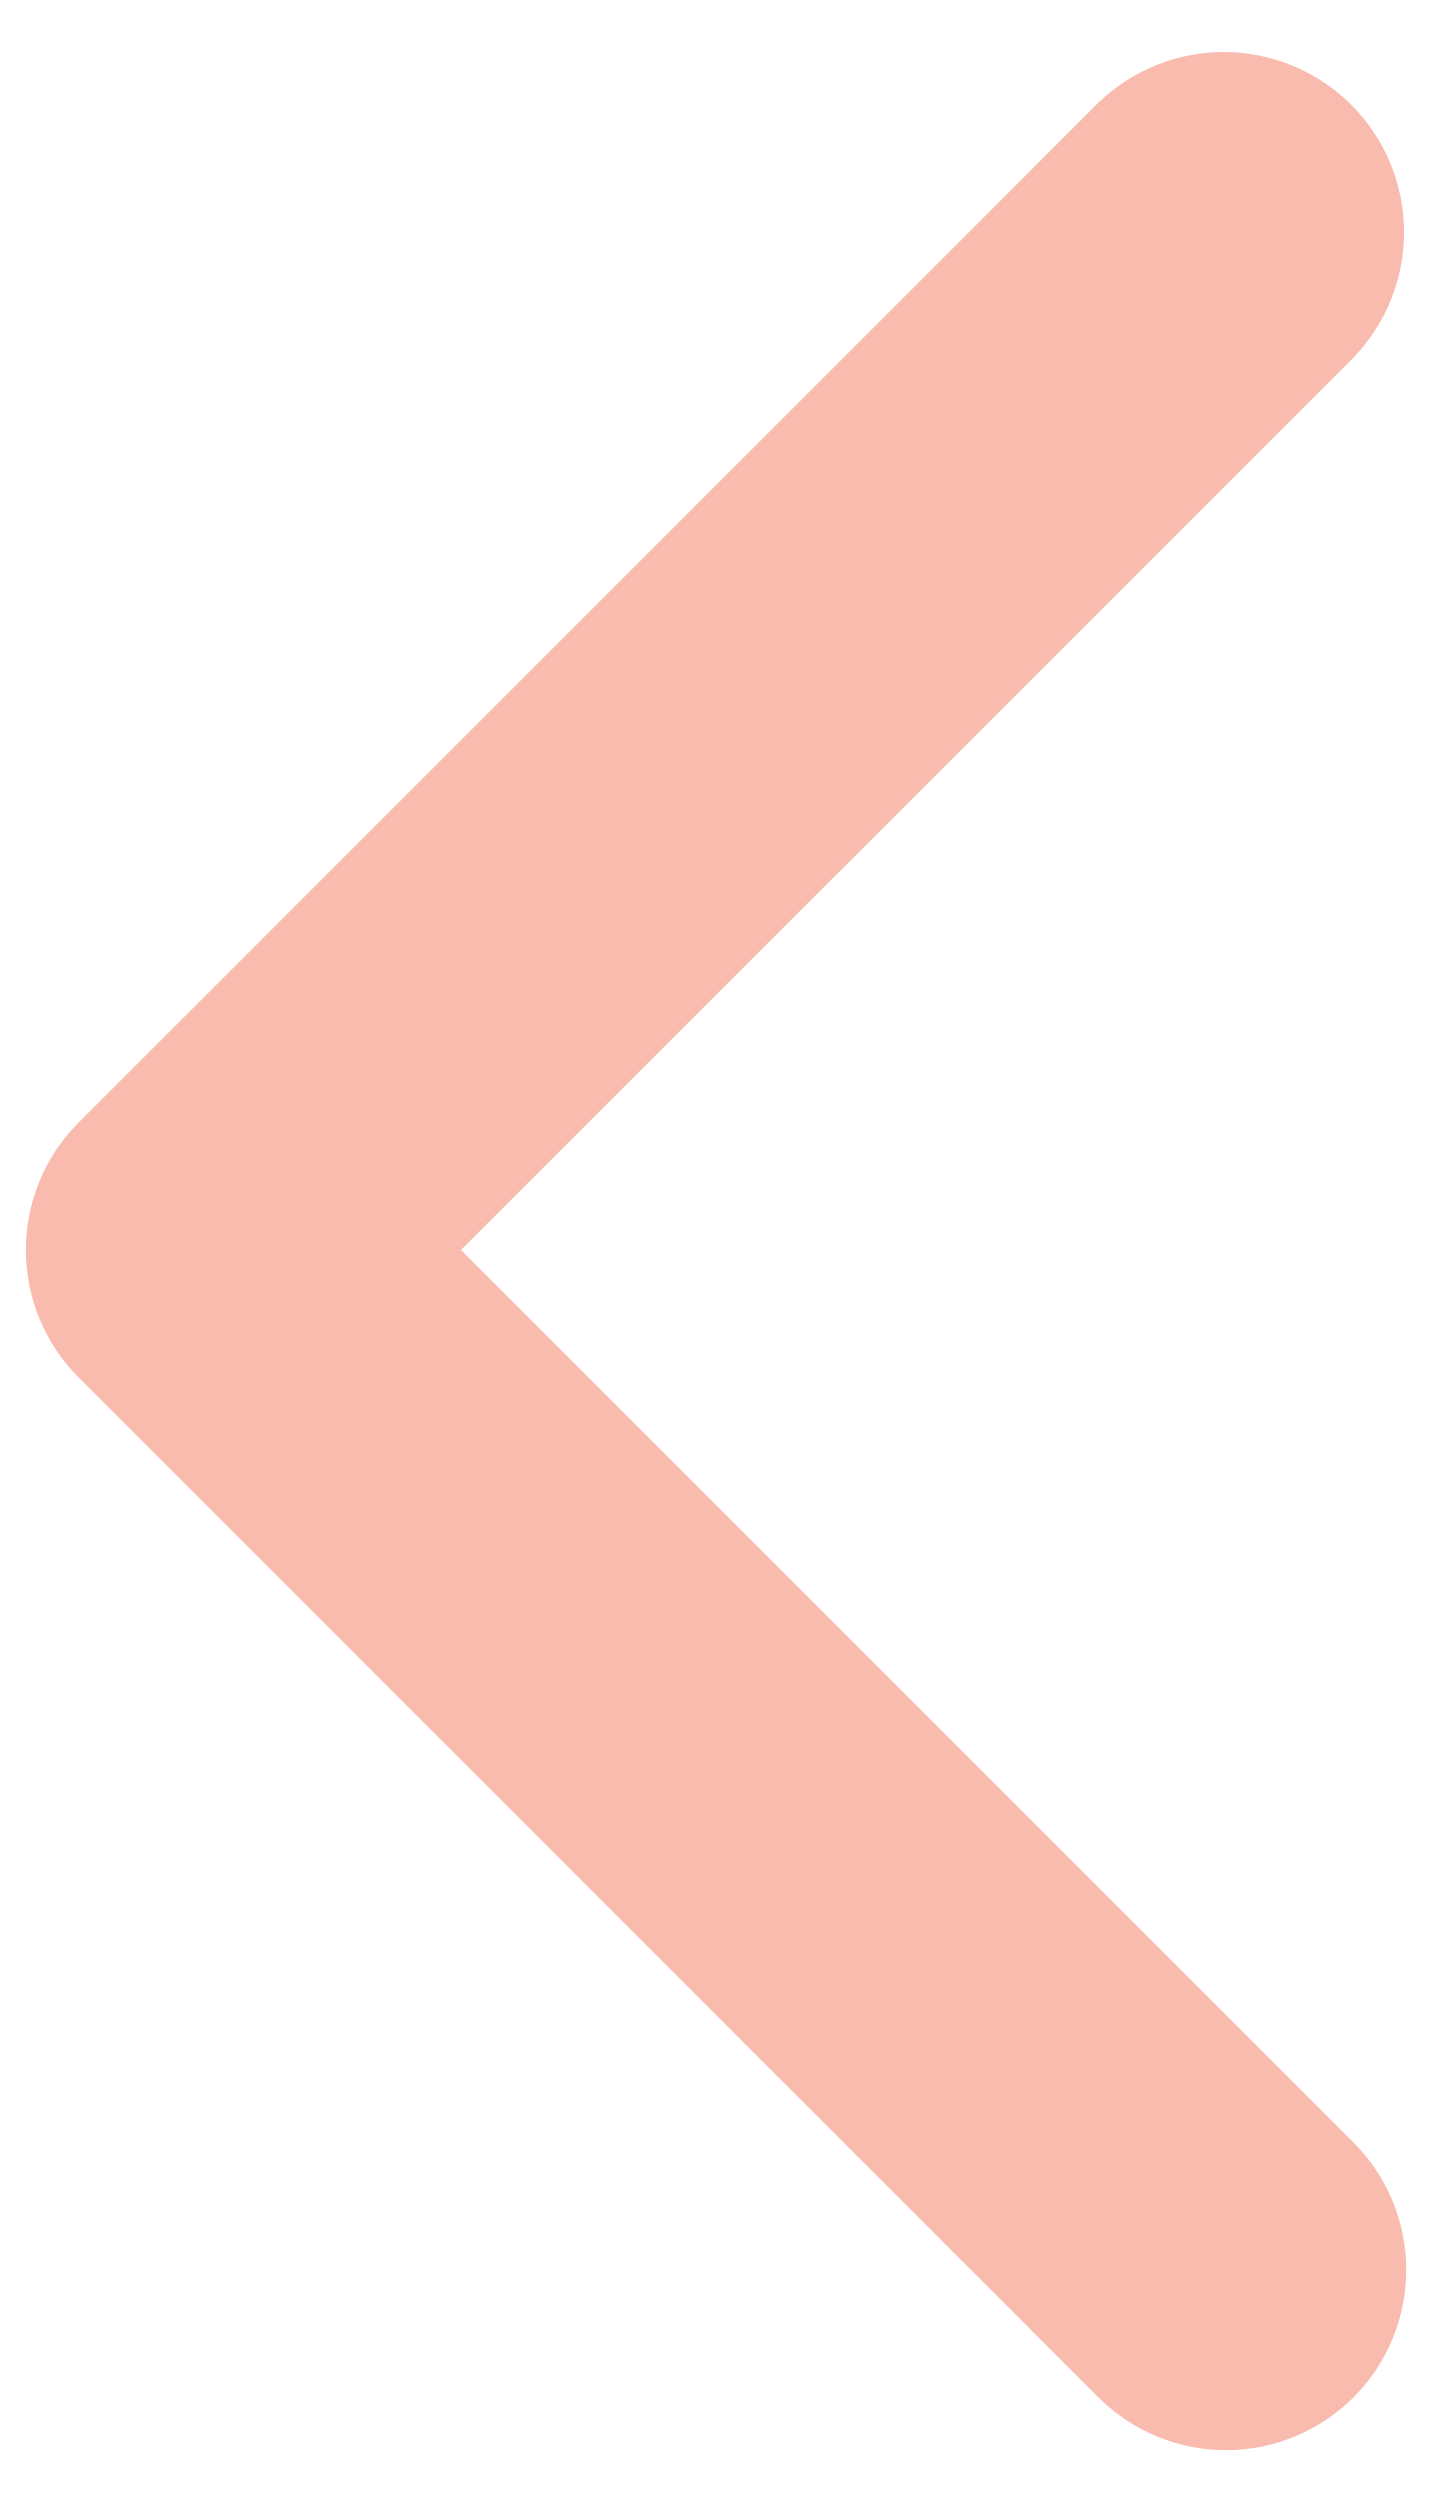
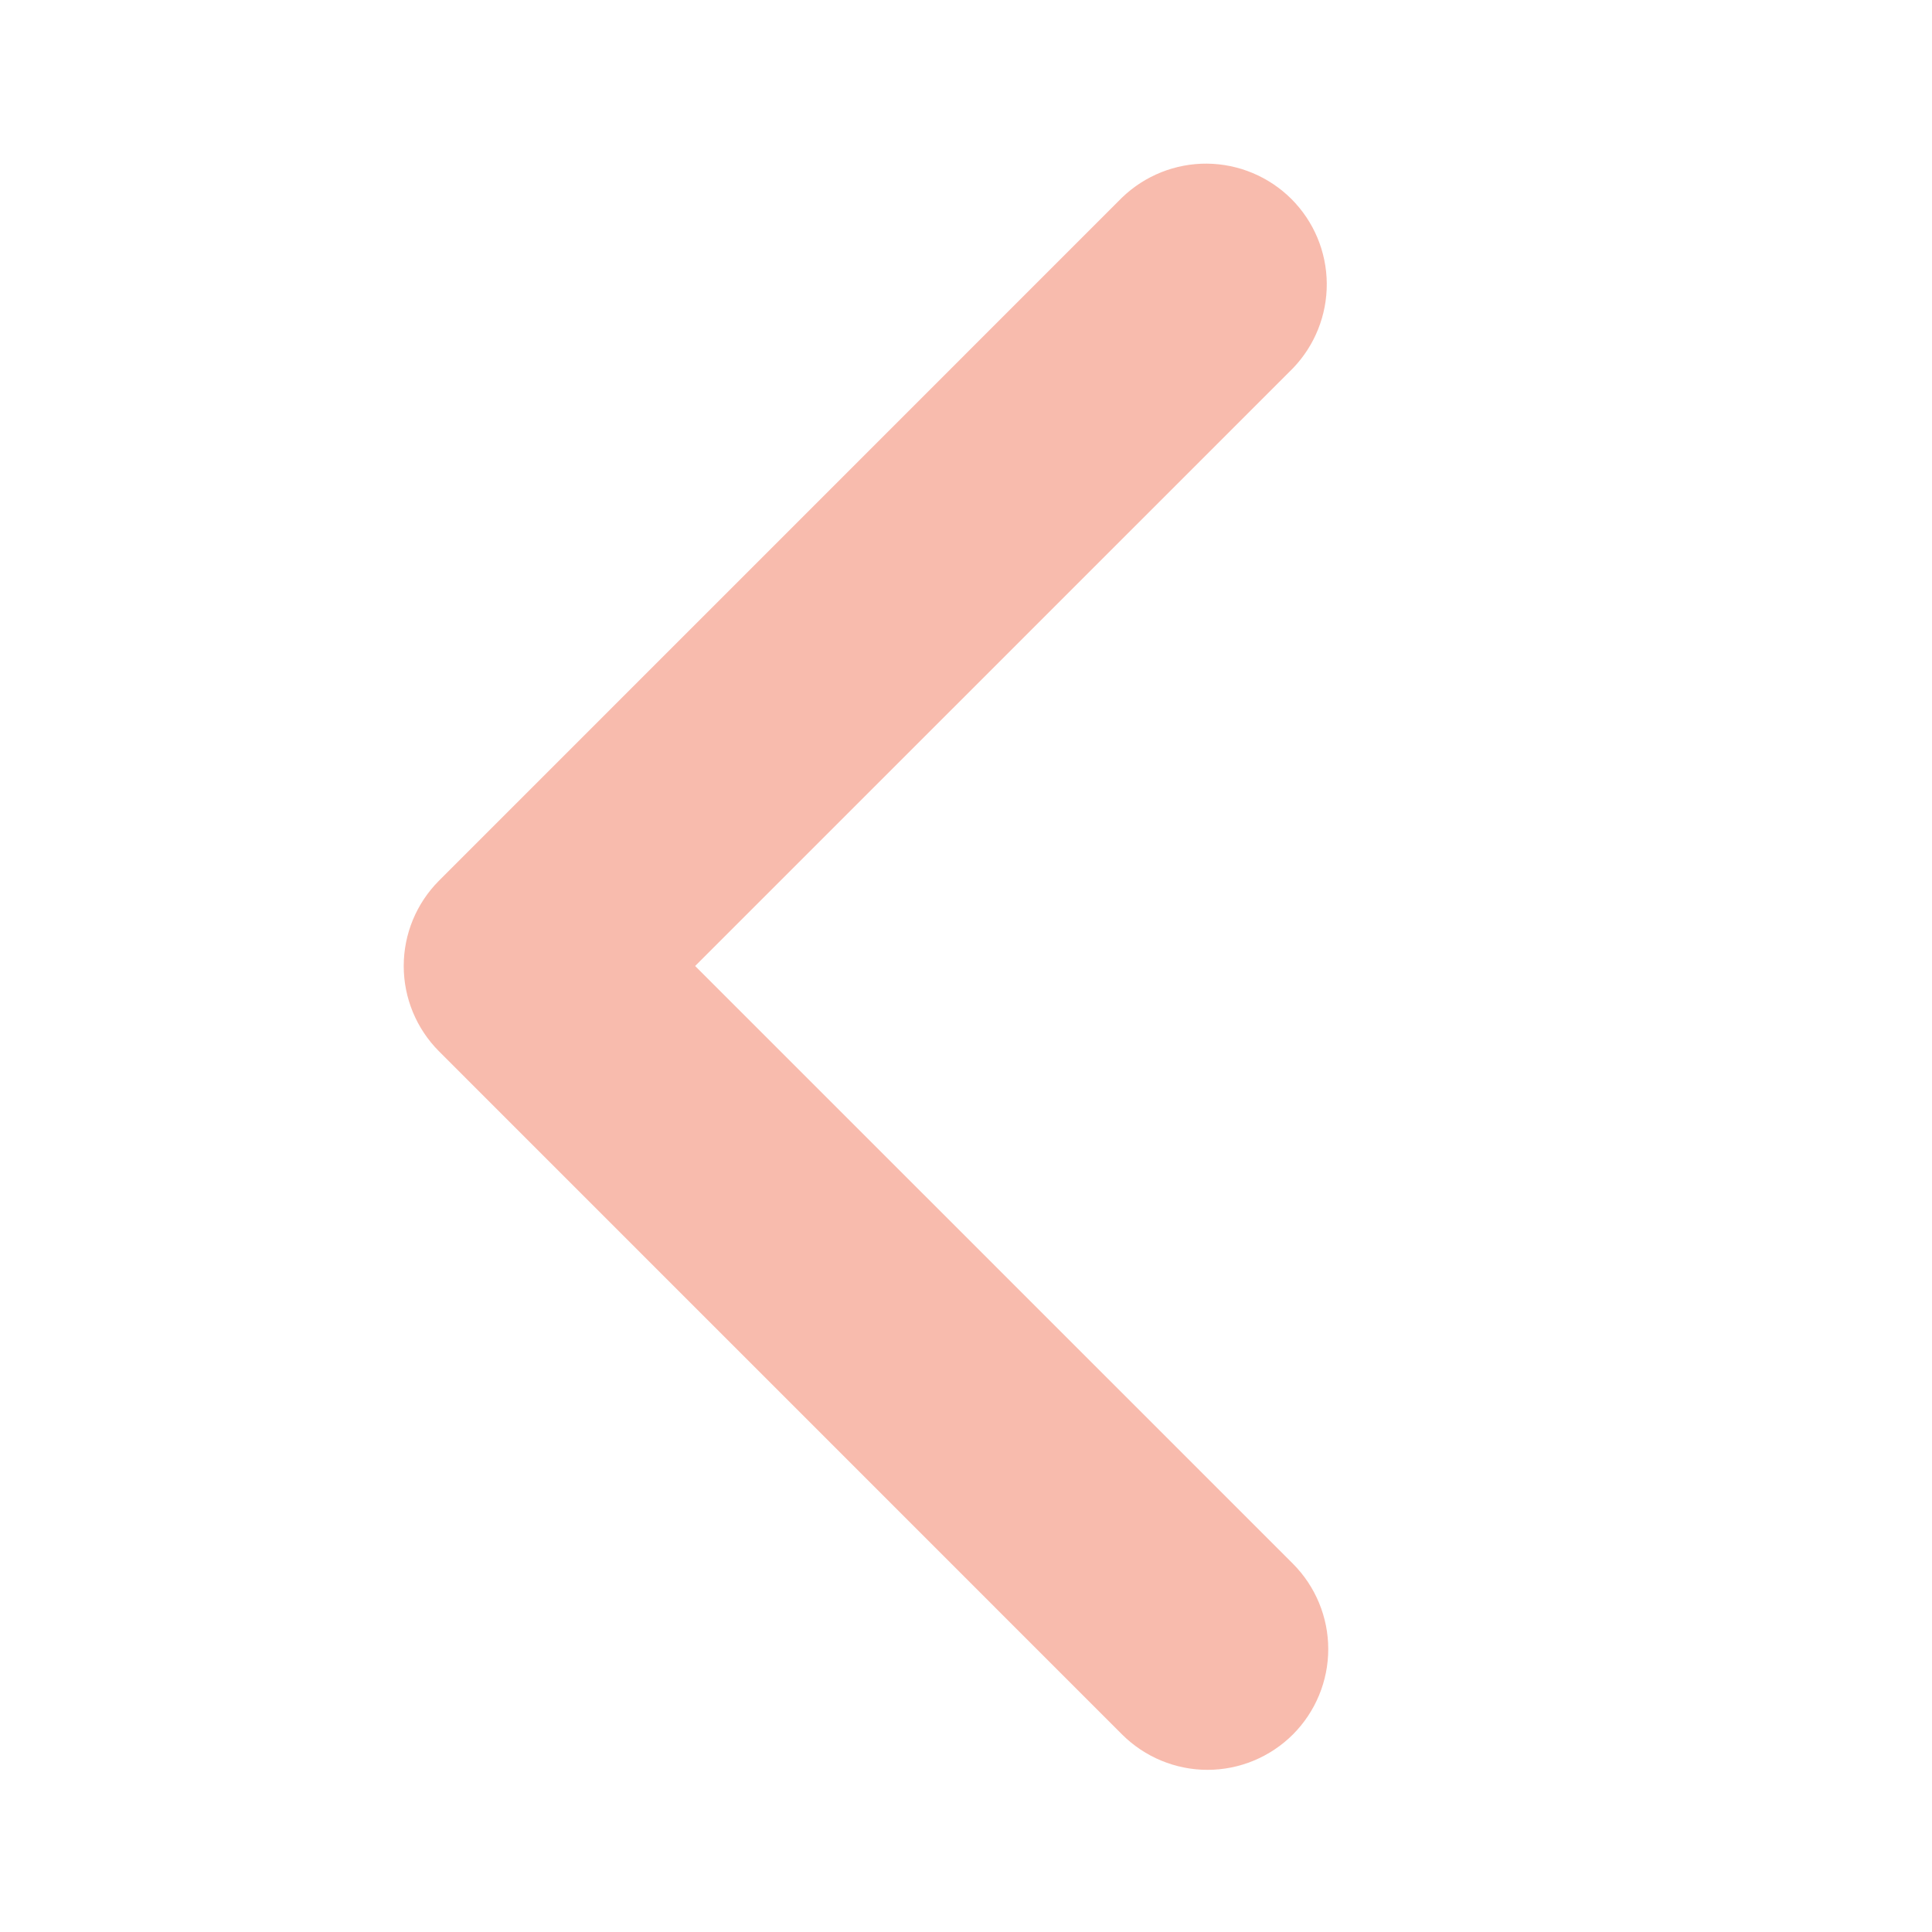
- <svg xmlns="http://www.w3.org/2000/svg" width="15" height="26" viewBox="0 0 15 26" fill="none">
-   <path d="M14.076 24.933C14.427 24.581 14.625 24.104 14.625 23.607C14.625 23.11 14.427 22.633 14.076 22.281L4.794 13L14.076 3.719C14.417 3.365 14.606 2.891 14.602 2.4C14.598 1.908 14.4 1.438 14.053 1.09C13.705 0.743 13.235 0.546 12.743 0.541C12.252 0.537 11.778 0.726 11.424 1.067L0.818 11.674C0.466 12.026 0.269 12.503 0.269 13C0.269 13.497 0.466 13.974 0.818 14.326L11.424 24.933C11.776 25.284 12.253 25.482 12.75 25.482C13.247 25.482 13.724 25.284 14.076 24.933Z" fill="#F2785C" fill-opacity="0.5" />
+ <svg xmlns="http://www.w3.org/2000/svg" width="30" height="30" viewBox="0 0 30 30" fill="none">
+   <path d="M20.076 26.933C20.427 26.581 20.625 26.104 20.625 25.607C20.625 25.11 20.427 24.633 20.076 24.281L10.794 15L20.076 5.719C20.417 5.365 20.606 4.891 20.602 4.4C20.598 3.908 20.401 3.438 20.053 3.09C19.705 2.743 19.235 2.546 18.743 2.541C18.252 2.537 17.778 2.726 17.424 3.067L6.818 13.674C6.466 14.026 6.269 14.503 6.269 15C6.269 15.497 6.466 15.974 6.818 16.326L17.424 26.933C17.776 27.284 18.253 27.482 18.75 27.482C19.247 27.482 19.724 27.284 20.076 26.933Z" fill="#F2785C" fill-opacity="0.5" />
</svg>
